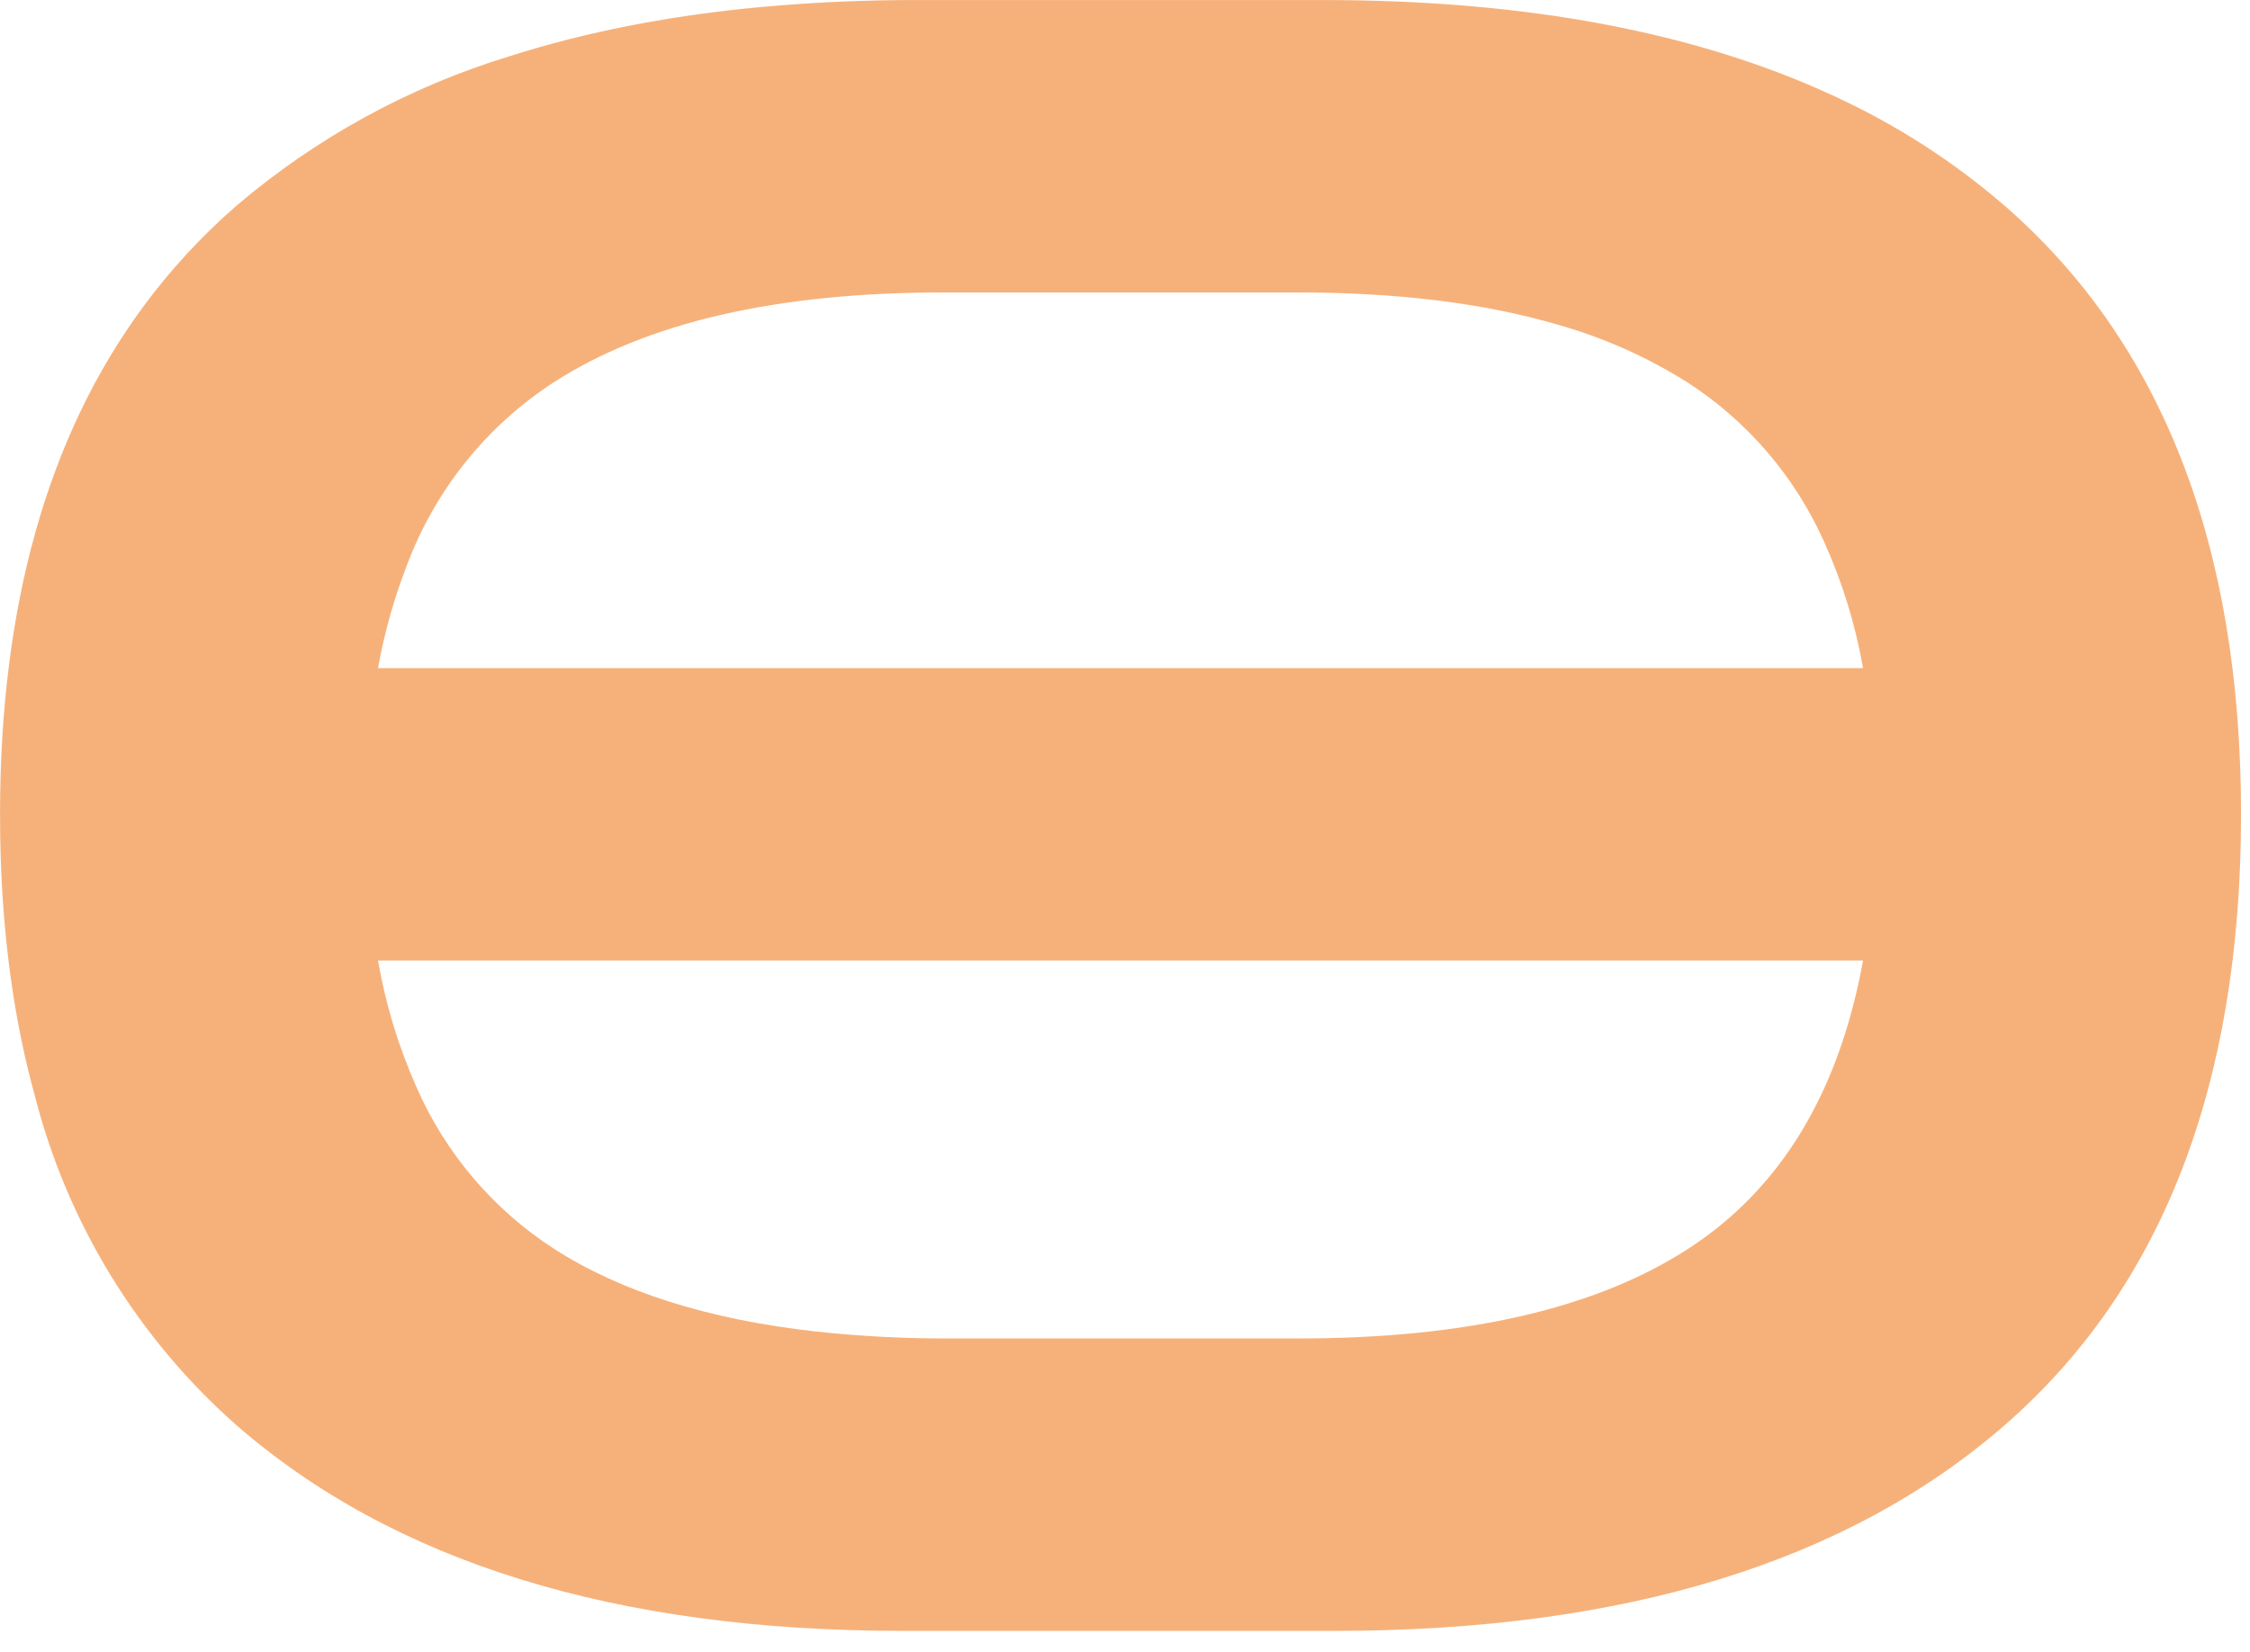
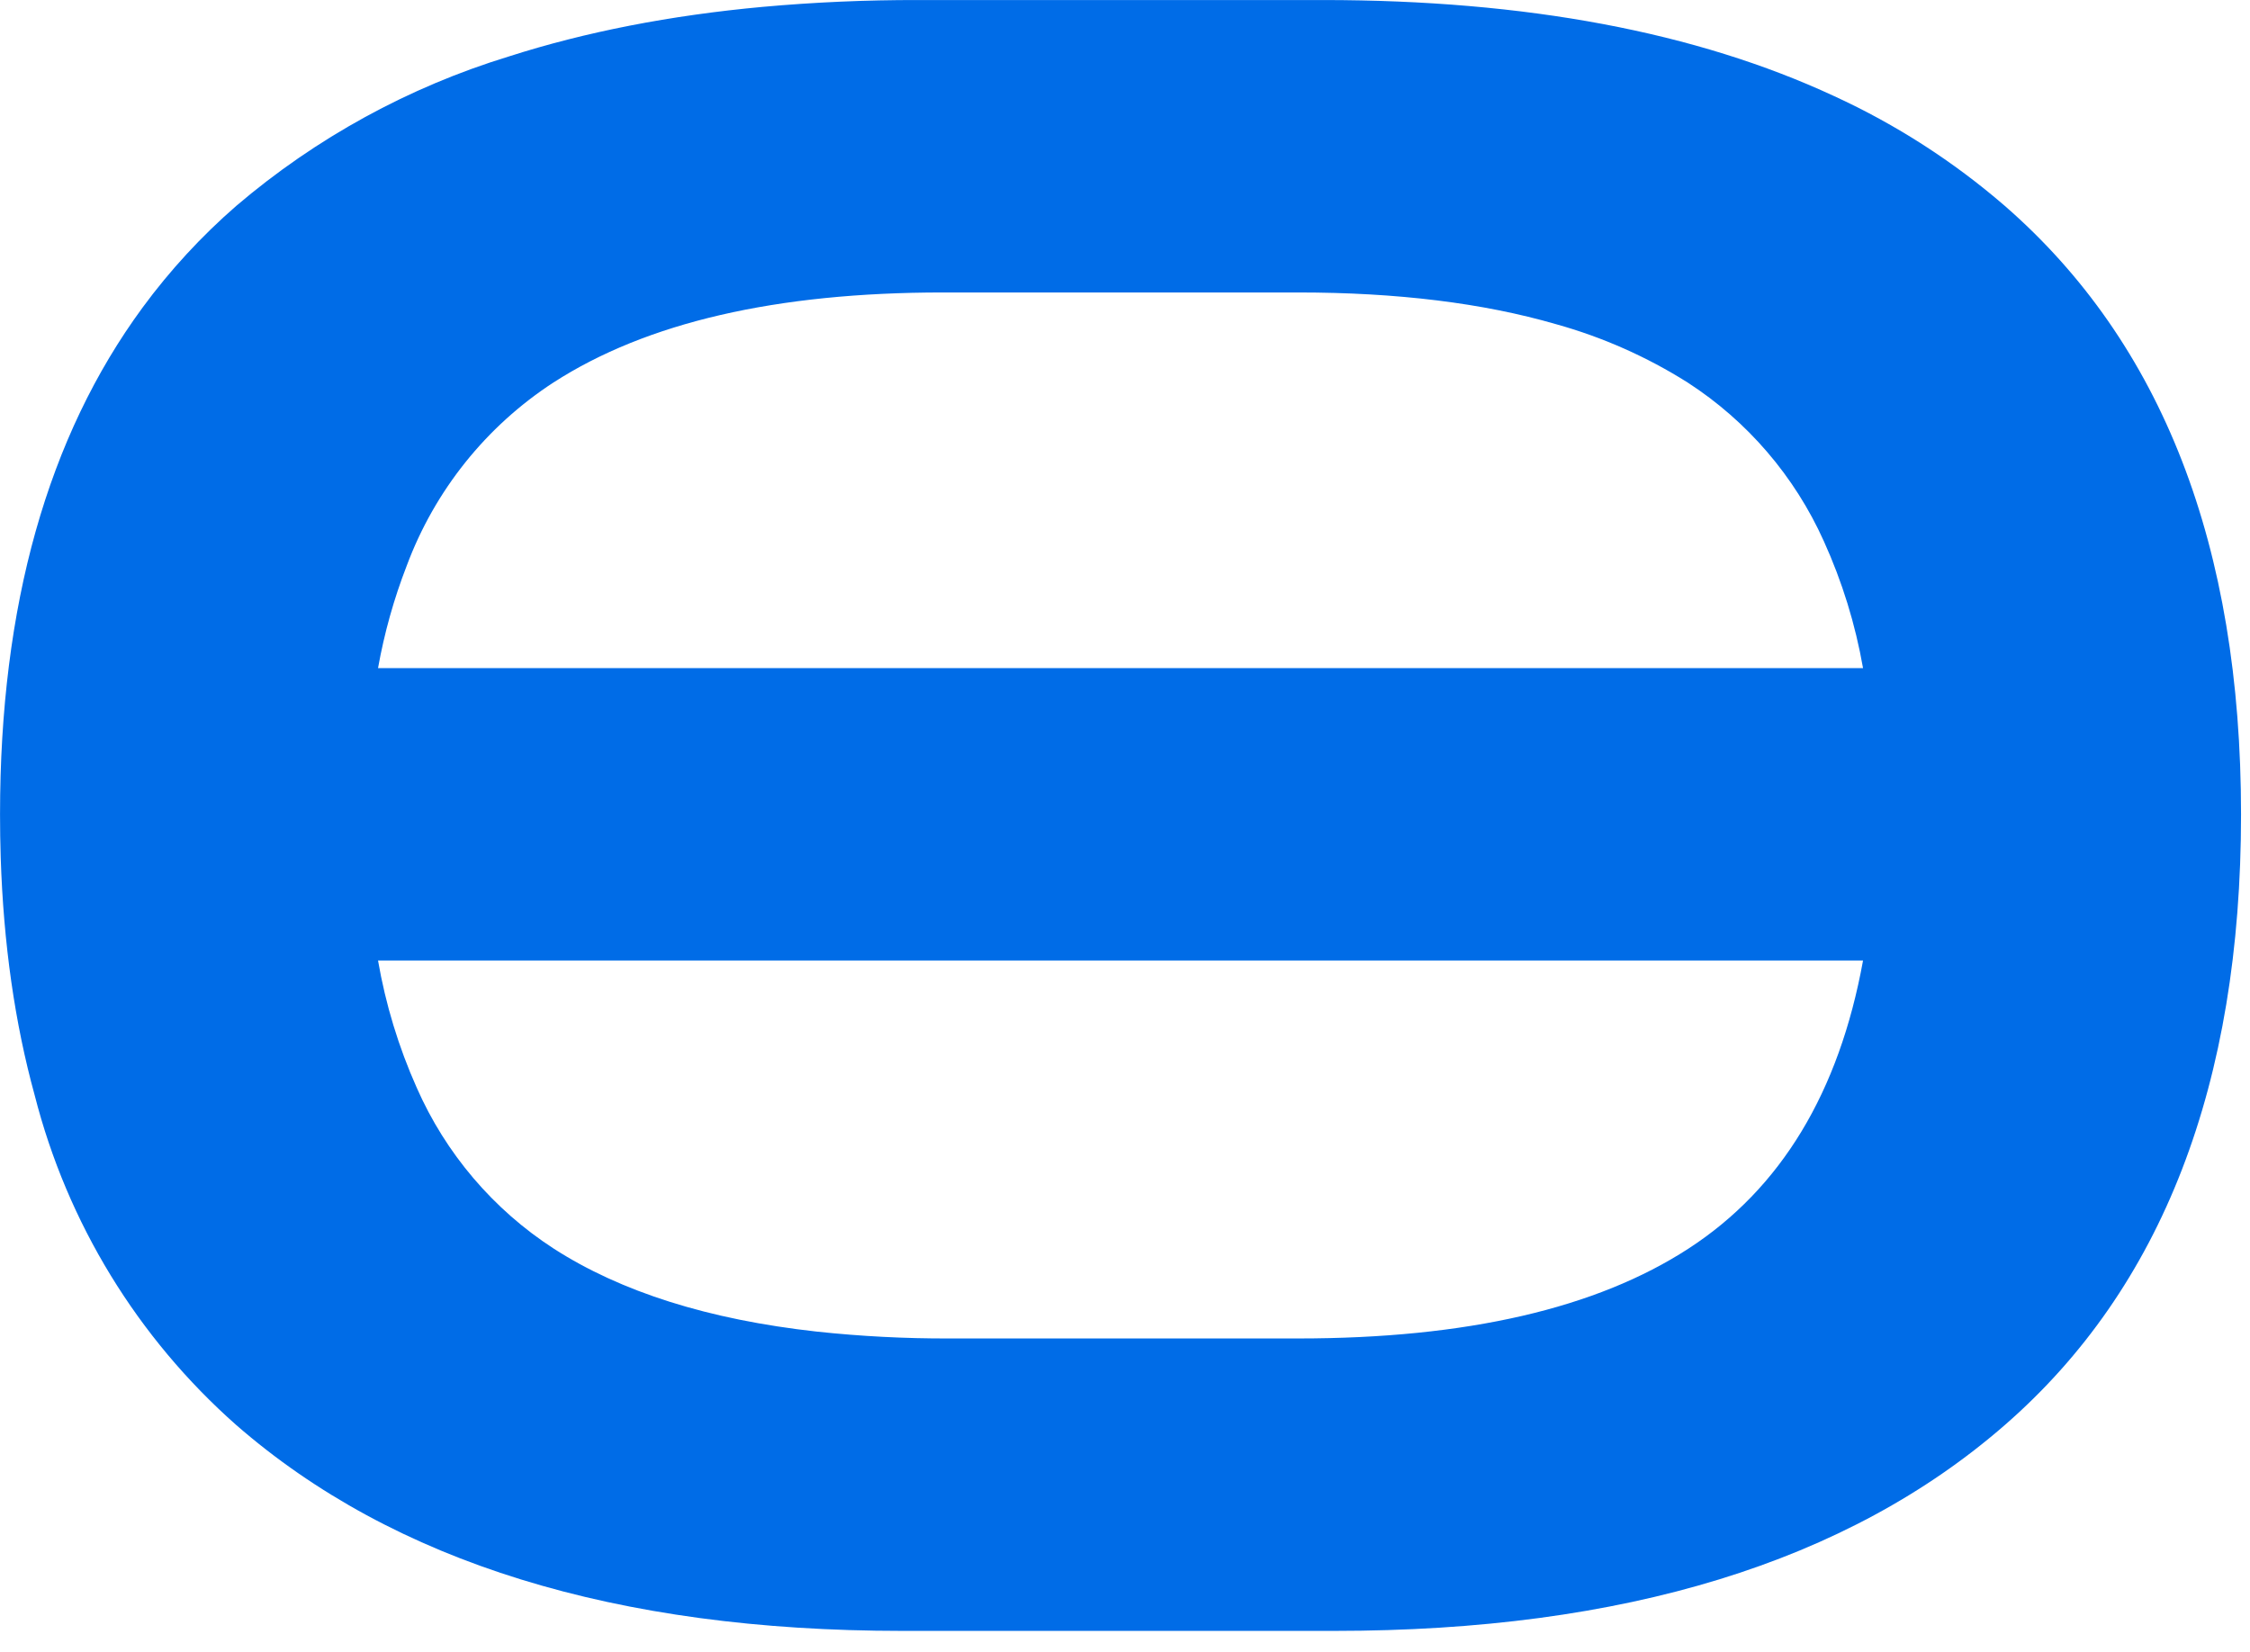
- <svg viewBox="0 0 64 47" width="64" height="47" fill="#F6B17A">
+ <svg viewBox="0 0 64 47" width="64" height="47" fill="#006ce7">
  <path d="M 37.953 46.401 L 25.665 46.401 Q 13.441 46.401 6.721 40.545 A 18.685 18.685 0 0 1 0.986 31.159 Q 0.139 28.082 0.02 24.393 A 37.965 37.965 0 0 1 0.001 23.169 Q 0.001 14.268 4.058 8.747 A 17.829 17.829 0 0 1 6.721 5.857 A 21.75 21.75 0 0 1 14.478 1.605 Q 17.741 0.559 21.698 0.195 A 48.25 48.25 0 0 1 26.113 0.001 L 37.633 0.001 Q 46.289 0.001 52.168 2.733 A 20.48 20.48 0 0 1 57.025 5.857 Q 63.745 11.713 63.745 23.169 Q 63.745 34.689 57.025 40.545 Q 50.305 46.401 37.953 46.401 Z M 27.009 38.081 L 36.929 38.081 Q 44.097 38.081 48.033 35.521 Q 51.969 32.961 52.993 27.329 L 10.753 27.329 A 15.273 15.273 0 0 0 11.853 30.945 A 10.479 10.479 0 0 0 15.745 35.521 Q 18.617 37.374 23.234 37.886 A 34.342 34.342 0 0 0 27.009 38.081 Z M 36.929 8.321 L 26.817 8.321 Q 19.713 8.321 15.745 10.881 A 10.662 10.662 0 0 0 11.569 16.096 A 15.665 15.665 0 0 0 10.753 19.009 L 52.993 19.009 A 15.006 15.006 0 0 0 51.877 15.395 A 10.5 10.5 0 0 0 48.001 10.881 A 14.107 14.107 0 0 0 44.259 9.223 Q 41.147 8.321 36.929 8.321 Z" />
</svg>
